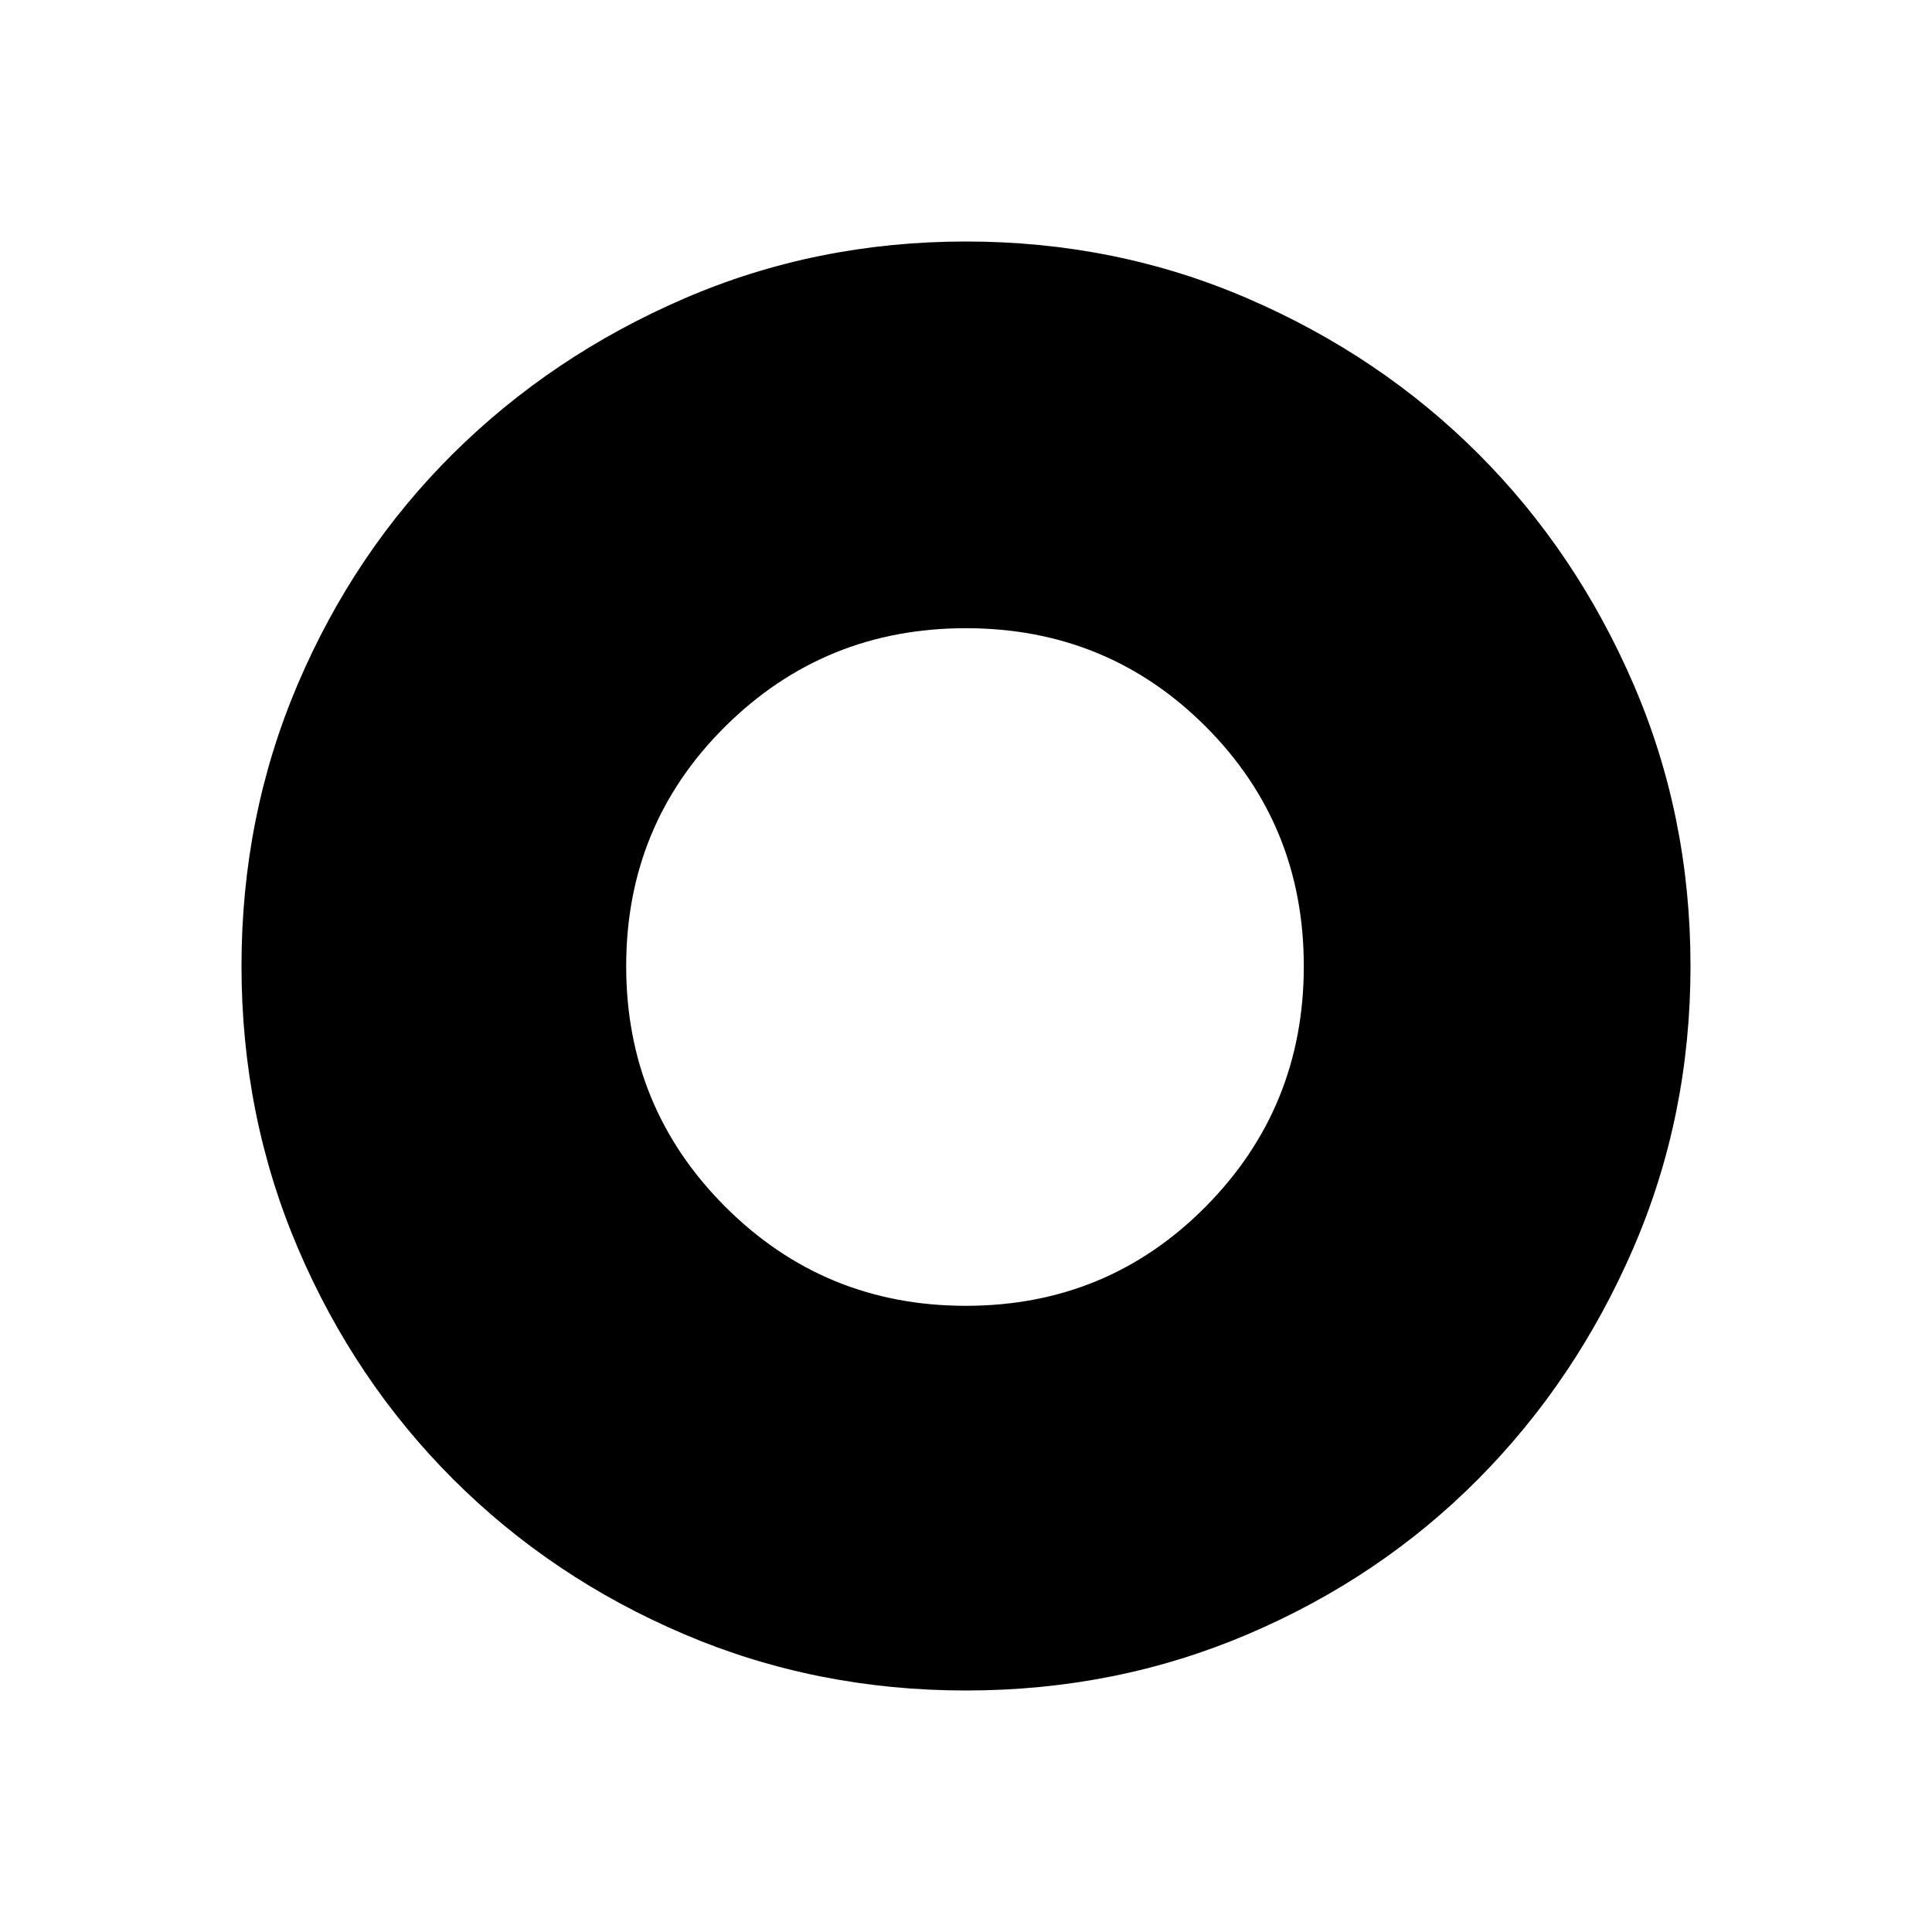
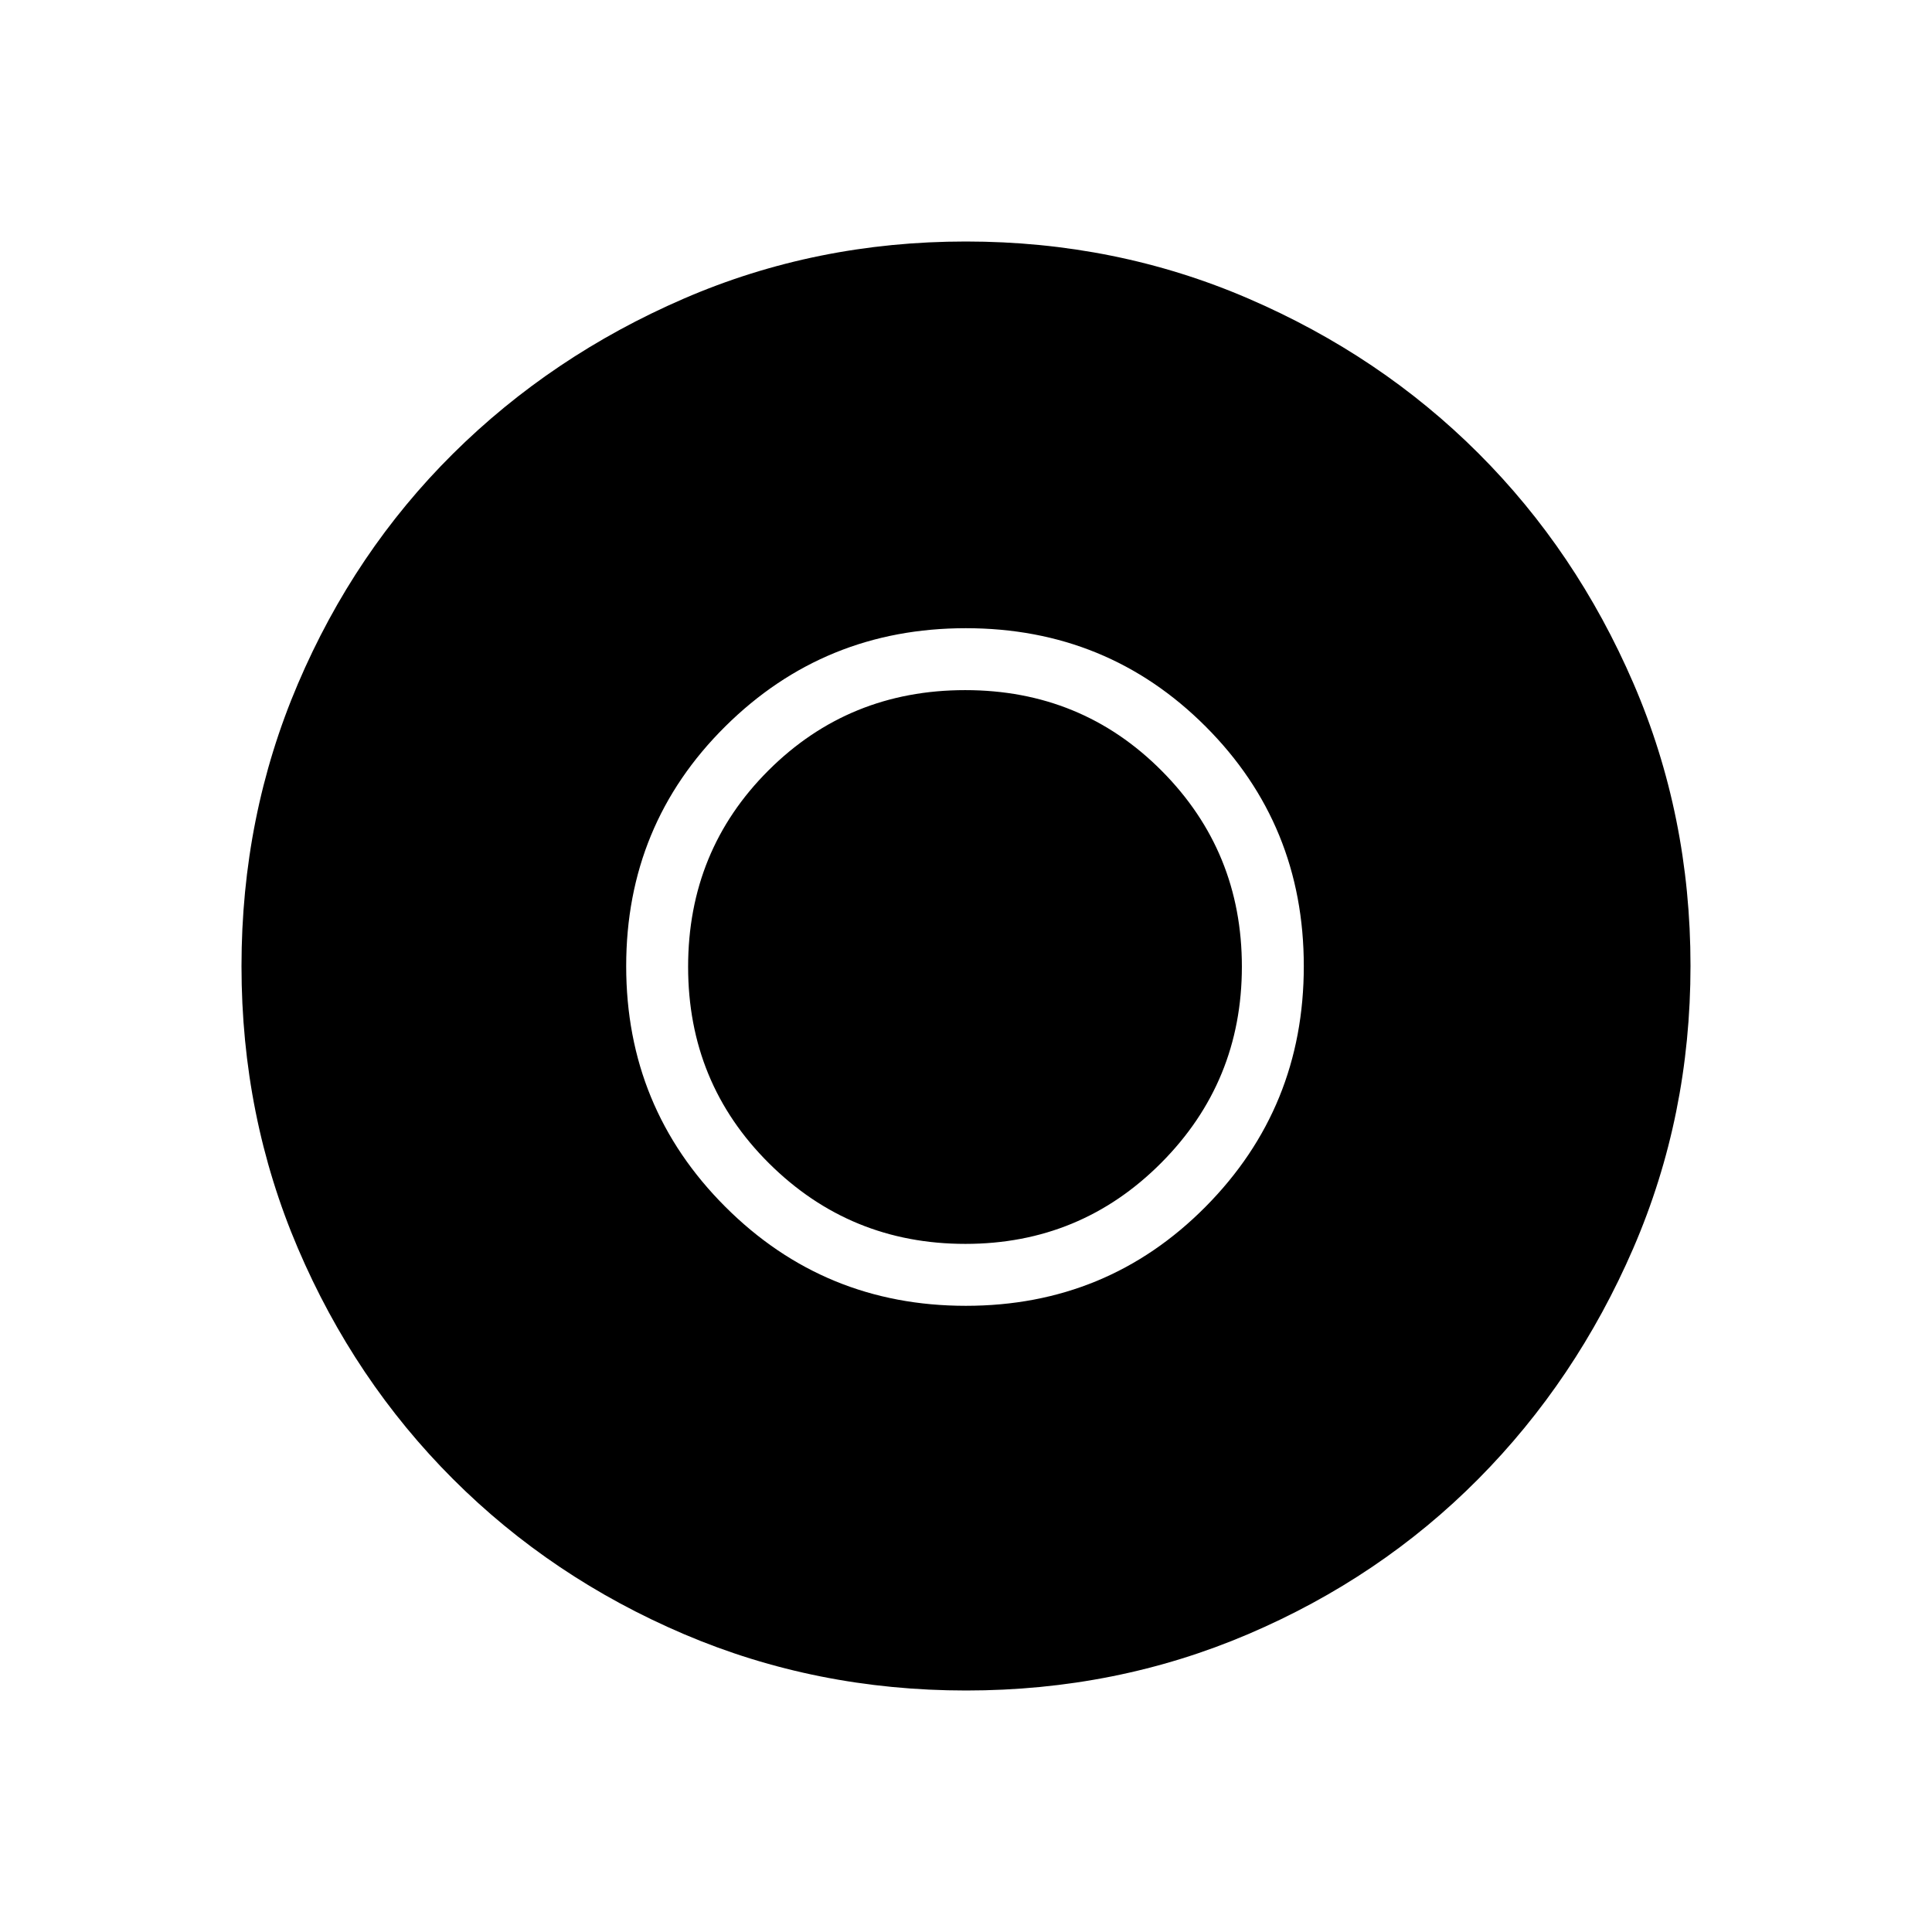
<svg xmlns="http://www.w3.org/2000/svg" viewBox="0 -960 960 960">
-   <path d="M339.77-148.04q-65.69-28.04-114.69-77.04-49-49-77.04-114.69Q120-405.46 120-480q0-74.54 28.04-140.23 28.04-65.69 77.04-114.31 49-48.61 114.69-77.04Q405.46-840 480-840q74.54 0 140.23 28.42 65.69 28.43 114.31 77.04 48.61 48.62 77.04 114.31Q840-554.54 840-480q0 74.54-28.42 140.23-28.43 65.69-77.04 114.69-48.62 49-114.31 77.04Q554.54-120 480-120q-74.54 0-140.23-28.04Zm259.27-212.34q48.81-49.23 48.81-119.54t-48.81-119.12q-48.81-48.81-119.12-48.81t-119.54 48.81q-49.23 48.81-49.23 119.12t49.23 119.54q49.23 49.23 119.54 49.23t119.12-49.23Z" />
+   <path d="M339.77-148.04q-65.69-28.04-114.69-77.04-49-49-77.04-114.62Q120-405.32 120-479.93q0-74.61 28.04-140.3 28.04-65.69 77.04-114.31 49-48.61 114.62-77.04Q405.32-840 479.93-840q74.61 0 140.35 28.34 65.73 28.34 114.36 76.92 48.63 48.58 76.99 114.26Q840-554.81 840-480.13q0 74.67-28.42 140.36-28.43 65.69-77.04 114.69-48.62 49-114.24 77.04Q554.68-120 480.07-120q-74.61 0-140.3-28.04ZM479.7-341.92q-57.24 0-97.51-39.96t-40.27-97.72q0-57.76 39.96-97.62 39.96-39.86 97.72-39.86t97.62 40.07q39.86 40.07 39.86 97.31t-40.07 97.51q-40.07 40.27-97.31 40.27Zm119.34-18.46q48.81-49.23 48.81-119.54t-48.81-119.12q-48.81-48.81-119.12-48.81t-119.54 48.81q-49.23 48.81-49.23 119.12t49.23 119.54q49.23 49.23 119.54 49.23t119.12-49.23Z" />
</svg>
